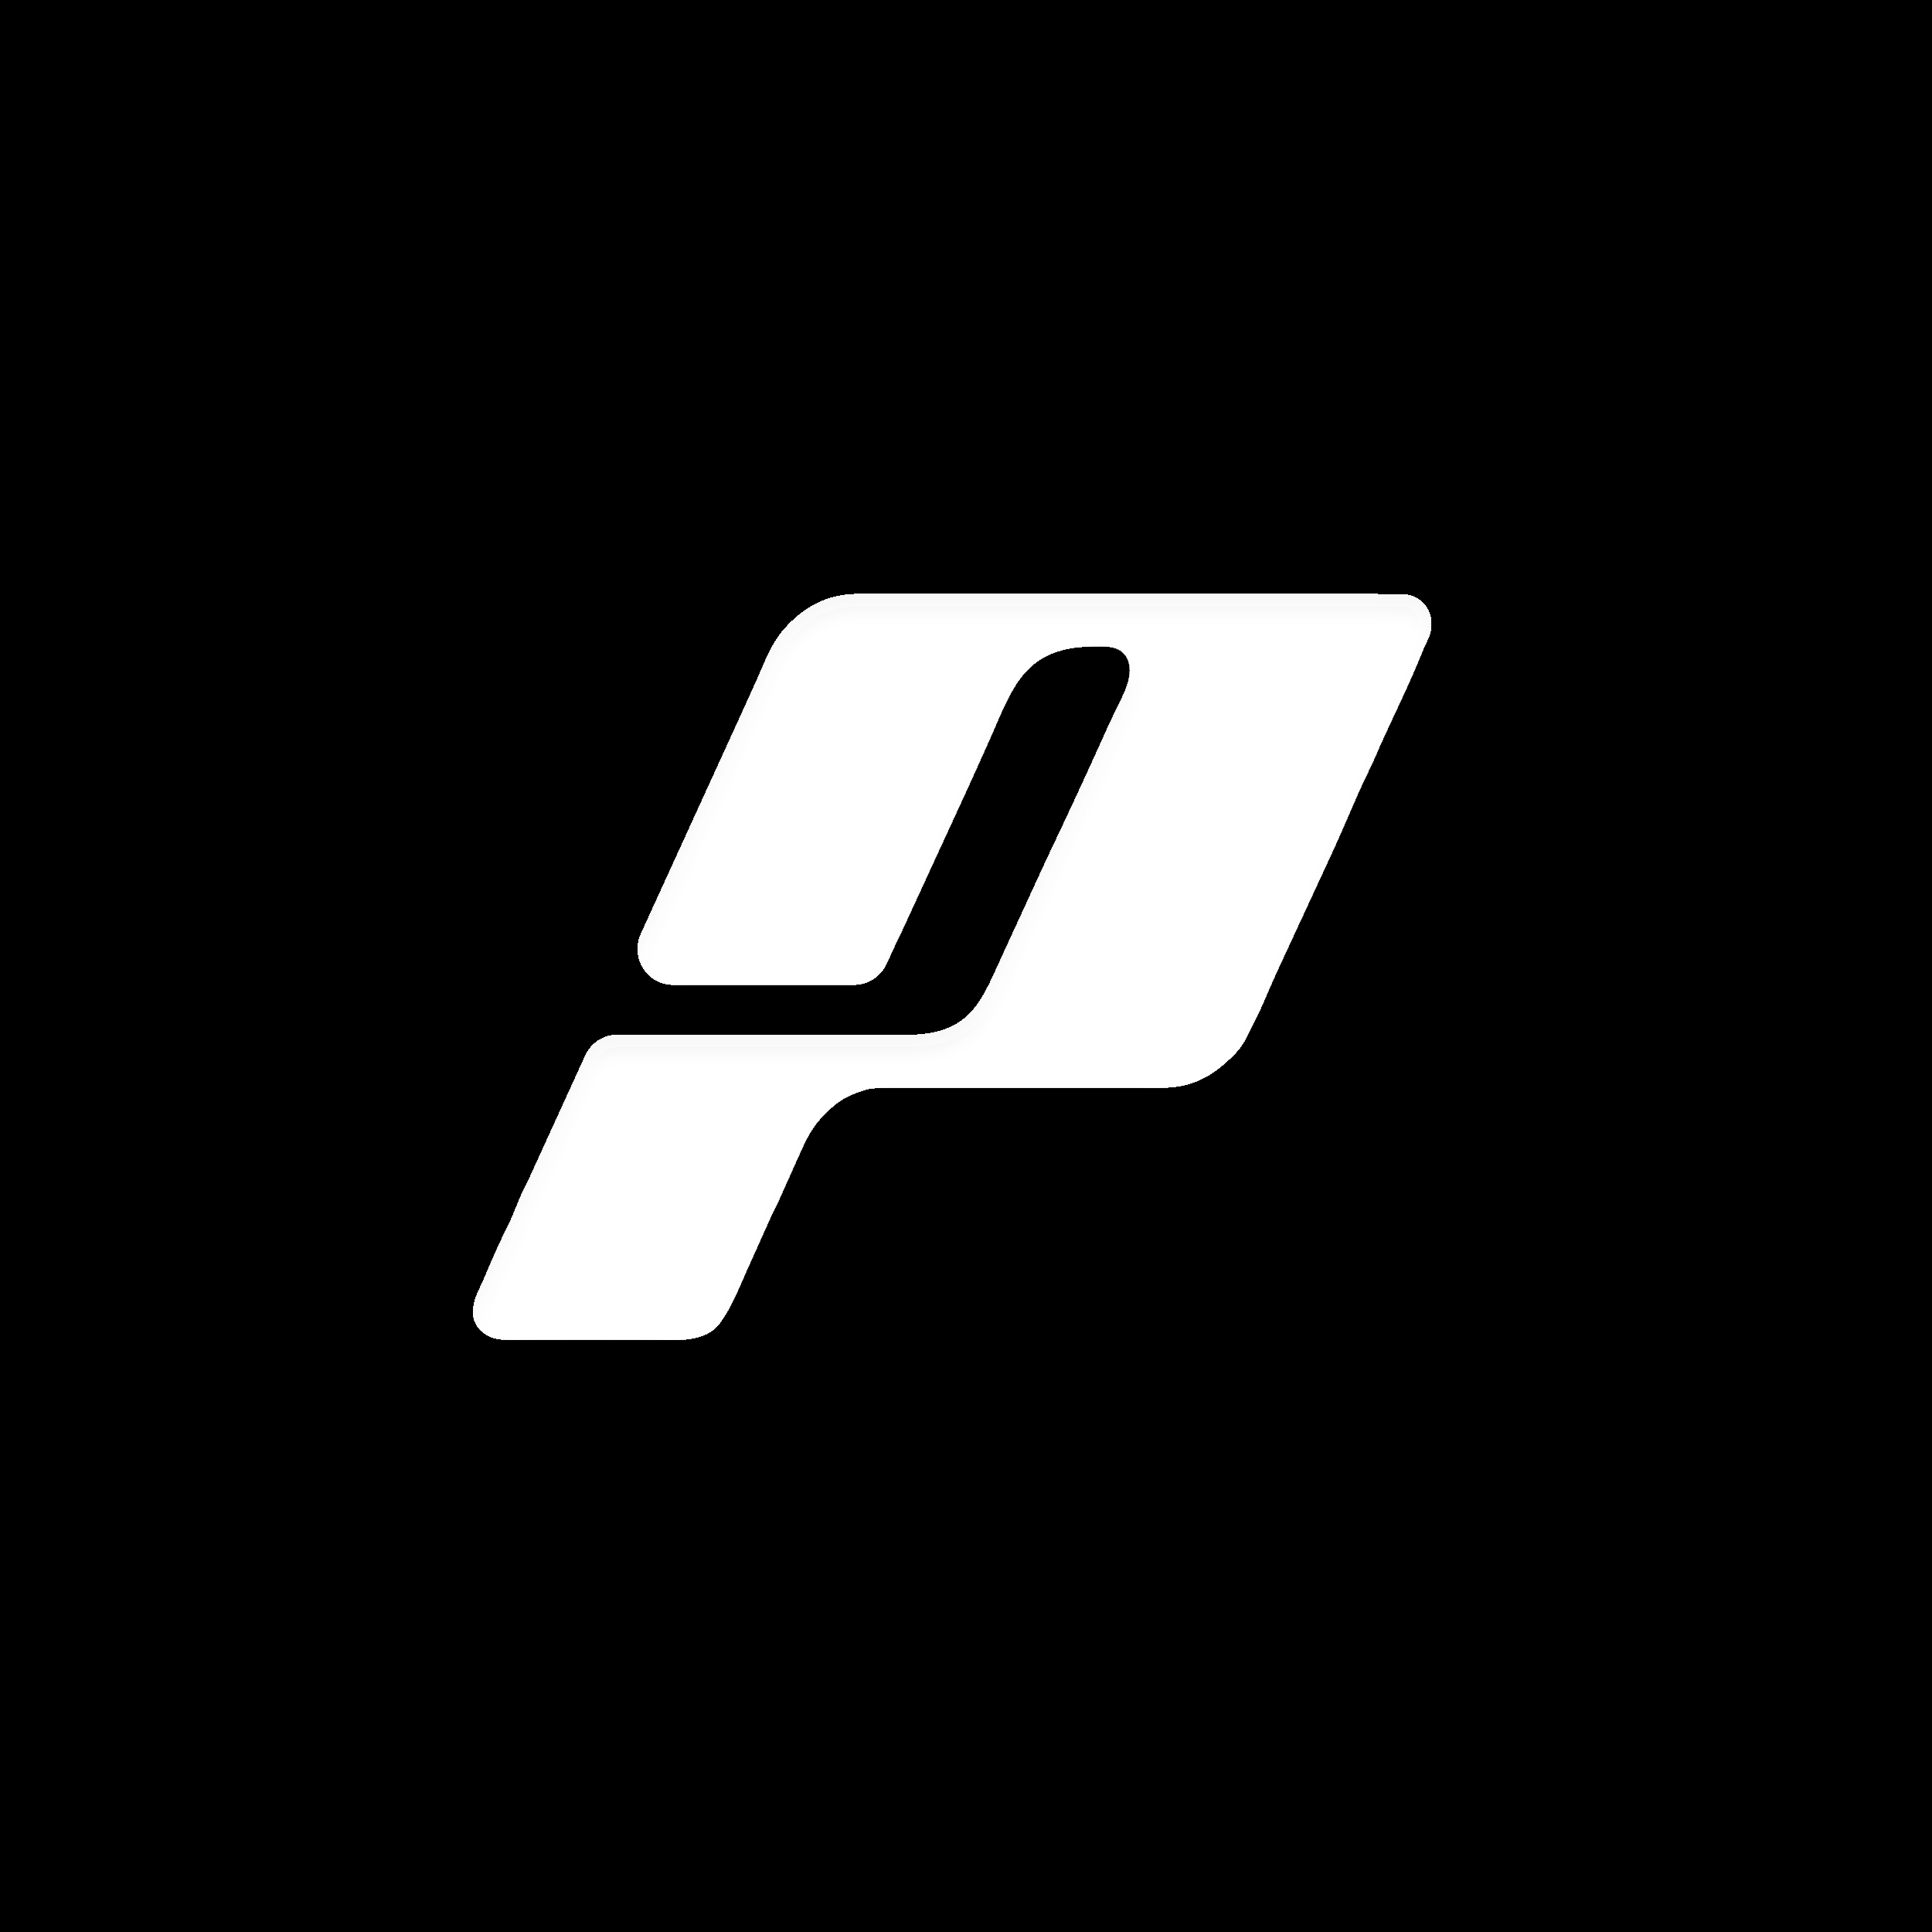
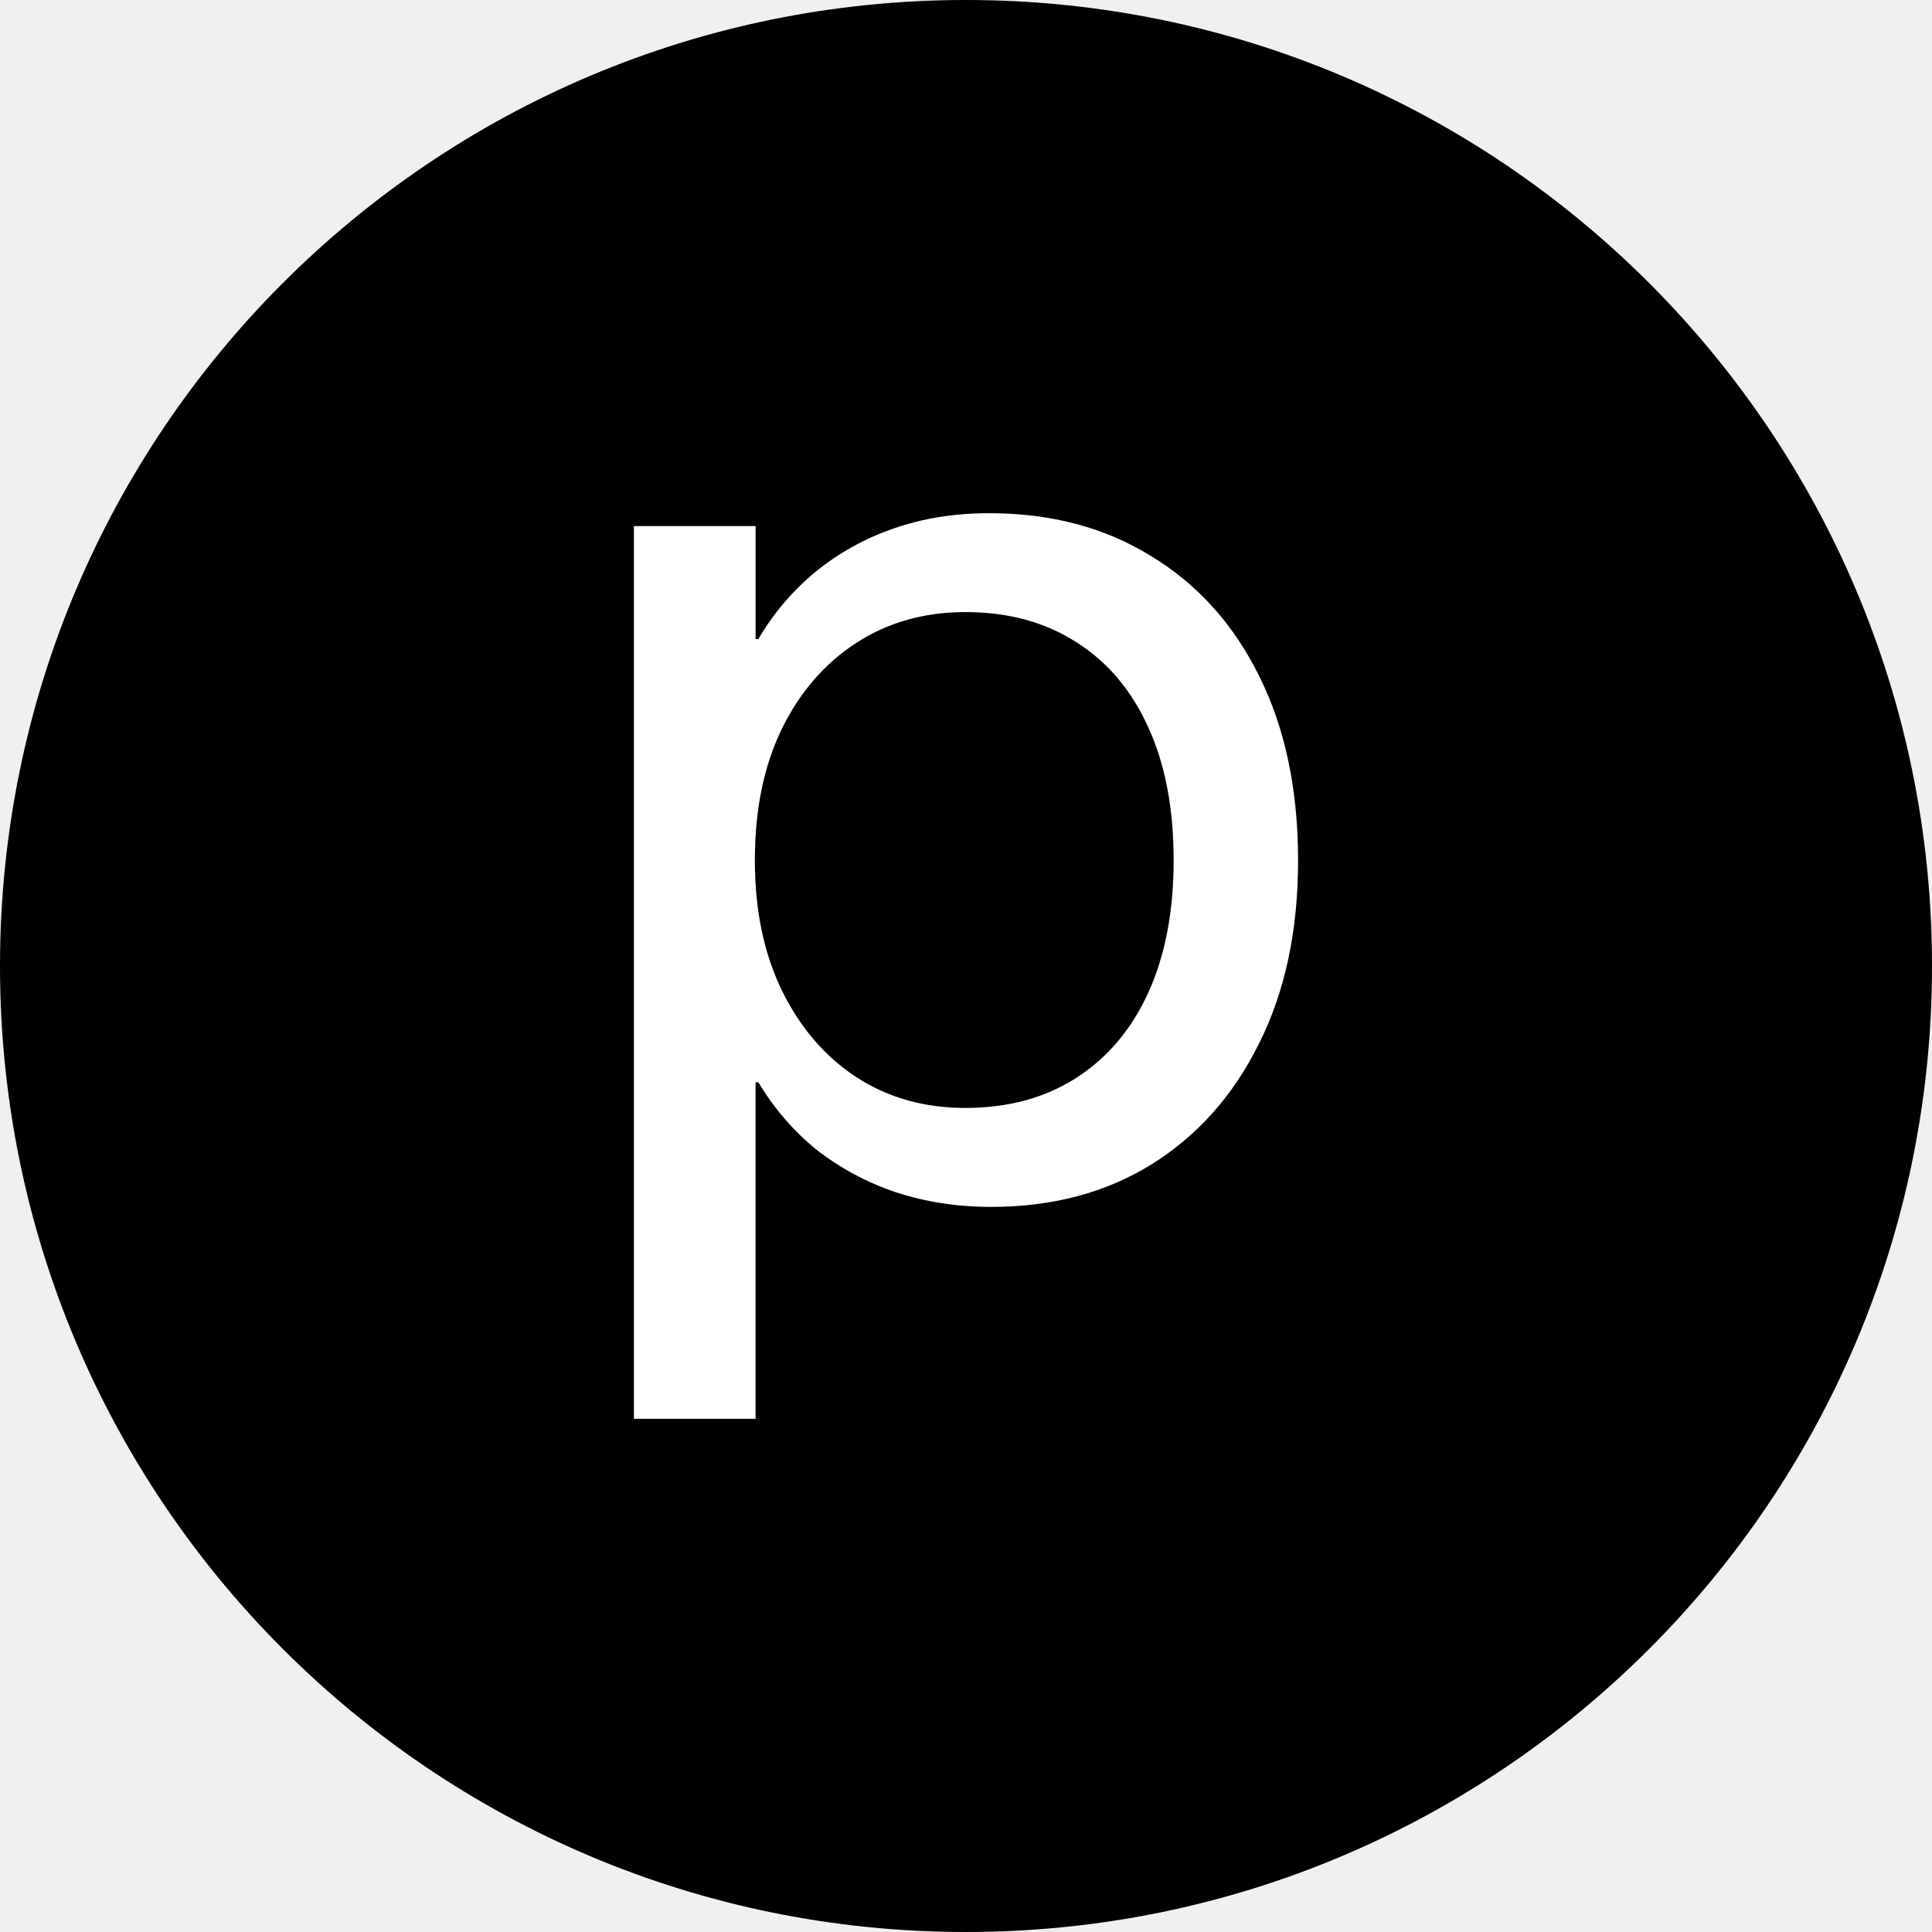
- <svg xmlns="http://www.w3.org/2000/svg" width="400" height="400" viewBox="0 0 400 400" fill="none">
-   <rect width="400" height="400" fill="black" />
-   <g filter="url(#filter0_ii_1141_2008)">
-     <path d="M290.022 123.047C282.061 123.007 274.099 123.017 266.135 123.017H219.794L190.662 123.022H181.489C179.85 123.017 177.631 122.95 176.048 123.076C170.499 123.504 166.241 126.026 162.508 130.152C159.781 133.164 158.395 137.071 156.74 140.77L152.857 149.33L135.921 186.387L132.728 193.378C130.49 198.277 134.045 203.859 139.401 203.859H176.8C179.619 203.859 182.188 202.236 183.413 199.683C184.007 198.443 184.609 197.199 185.141 195.98C185.776 194.521 186.556 193.073 187.209 191.626L200.57 162.613L204.964 152.856C209.454 142.688 211.861 134.56 224.738 133.861C226.881 133.777 230.721 133.453 232.377 134.96C234.661 137.04 234.019 140.497 232.956 143.037C231.884 145.606 230.512 148.092 229.37 150.648C225.258 159.816 221.036 168.931 216.705 177.996L207.963 196.99C203.53 206.48 201.639 213.64 189.476 214.274C189.35 214.274 189.231 214.274 189.11 214.272L127.891 214.274C125.021 214.274 122.416 215.956 121.217 218.579L109.652 243.902C109.148 245.021 108.563 246.08 108.05 247.186C107.137 249.185 106.394 251.387 105.42 253.352C103.571 257.078 101.868 260.848 100.277 264.692C99.219 267.246 97.805 269.252 97.999 272.121C98.169 274.611 100.147 276.424 102.448 277.066C102.824 277.171 103.209 277.23 103.598 277.268C105.616 277.462 107.977 277.371 110.033 277.369L121.742 277.354L135.06 277.373C139.548 277.38 145.78 278.085 148.883 274.054C151.267 270.955 152.984 266.625 154.57 263.037L159.493 252.072C160.084 250.783 160.75 249.56 161.32 248.261L165.022 239.99C166.942 235.752 167.996 233.136 171.543 229.845C173.944 227.597 175.454 226.852 178.503 225.801C179.011 225.627 179.724 225.425 180.029 225.385C181.604 225.176 183.434 225.185 185.005 225.18H192.33H225.564L235.328 225.185C238.538 225.185 242.424 225.383 245.498 224.587C249.718 223.492 252.989 220.979 255.934 217.84C257.695 215.962 258.498 213.733 259.65 211.524C261.346 208.274 262.601 204.952 264.119 201.643L274.724 178.745C276.857 174.196 278.873 169.512 280.871 164.902C282.41 161.35 284.246 157.912 285.702 154.313C288.7 147.69 291.973 141.162 294.648 134.4C295.016 133.478 295.556 132.503 295.903 131.577C296.152 130.901 296.29 130.19 296.313 129.47C296.463 125.735 293.695 123.07 290.033 123.053L290.022 123.047Z" fill="white" />
-   </g>
-   <path d="M181.486 124.291H190.662L219.794 124.287H278.079C281.942 124.289 285.804 124.296 289.666 124.314L289.677 124.321L290.026 124.323C293.02 124.337 295.164 126.453 295.044 129.419V129.43C295.025 130.012 294.914 130.587 294.714 131.132C294.561 131.539 294.362 131.969 294.136 132.447C293.918 132.909 293.671 133.424 293.469 133.93L293.468 133.933C290.807 140.658 287.572 147.103 284.545 153.789L284.534 153.812L284.524 153.837C283.812 155.599 283.004 157.328 282.171 159.08C281.343 160.822 280.486 162.595 279.705 164.396C277.705 169.013 275.698 173.678 273.574 178.206L273.572 178.211L262.967 201.109L262.965 201.113C261.393 204.54 260.207 207.711 258.524 210.937C257.273 213.334 256.61 215.262 255.008 216.971C252.239 219.922 249.269 222.2 245.542 223.259L245.18 223.357C243.026 223.915 240.437 223.95 237.87 223.933L235.328 223.915L225.564 223.911H185.001C183.653 223.915 182.012 223.906 180.501 224.053L179.862 224.126C179.419 224.184 178.603 224.424 178.09 224.601H178.089C176.546 225.132 175.317 225.611 174.154 226.269C172.984 226.93 171.926 227.747 170.68 228.914C166.922 232.4 165.778 235.244 163.865 239.466L163.863 239.472L160.161 247.742L160.158 247.75C159.886 248.37 159.588 248.978 159.276 249.606C158.969 250.228 158.644 250.877 158.339 251.542L158.334 251.552L153.411 262.518L153.408 262.524C151.885 265.972 150.347 269.821 148.295 272.714L147.877 273.279C146.622 274.91 144.684 275.661 142.326 275.969C139.929 276.281 137.422 276.107 135.062 276.104L121.744 276.085H121.74L110.031 276.1C107.901 276.102 105.656 276.19 103.72 276.004H103.721C103.376 275.97 103.07 275.921 102.79 275.843H102.789C100.906 275.317 99.481 273.929 99.282 272.203L99.267 272.035C99.186 270.847 99.432 269.822 99.851 268.751C100.064 268.206 100.317 267.661 100.597 267.066C100.803 266.629 101.024 266.163 101.238 265.675L101.45 265.178C103.031 261.358 104.722 257.614 106.557 253.916C107.068 252.885 107.514 251.803 107.936 250.757C108.362 249.698 108.762 248.685 109.202 247.72C109.448 247.19 109.712 246.669 109.988 246.12C110.261 245.578 110.545 245.01 110.81 244.422L122.372 219.106C123.365 216.932 125.522 215.543 127.891 215.543L189.088 215.541C189.222 215.543 189.352 215.543 189.476 215.543H189.509L189.542 215.542C195.921 215.21 199.787 213.134 202.594 209.767C203.962 208.125 205.045 206.216 206.054 204.165C207.046 202.146 208.035 199.835 209.113 197.527L209.116 197.521L217.851 178.543C222.186 169.469 226.413 160.344 230.528 151.167L230.529 151.166C231.088 149.915 231.704 148.68 232.329 147.407C232.794 146.46 233.263 145.495 233.701 144.514L234.128 143.527C234.695 142.171 235.182 140.5 235.191 138.833C235.201 137.144 234.713 135.37 233.232 134.021L233.231 134.021C232.058 132.953 230.289 132.646 228.825 132.547C227.303 132.444 225.708 132.553 224.688 132.593H224.669C217.911 132.96 213.743 135.31 210.723 139.004C207.809 142.567 205.996 147.376 203.803 152.343L199.417 162.082L186.056 191.096L186.052 191.104C185.736 191.804 185.388 192.507 185.028 193.239C184.673 193.963 184.307 194.714 183.977 195.473C183.457 196.666 182.866 197.886 182.268 199.135C181.252 201.25 179.127 202.59 176.801 202.59H139.401C134.983 202.59 132.024 197.975 133.883 193.905L137.076 186.914L154.012 149.857L154.014 149.854L157.896 141.295L157.899 141.289C159.615 137.453 160.898 133.822 163.449 131.004H163.45C167.014 127.064 170.987 124.74 176.145 124.343L176.148 124.342C177.662 124.221 179.78 124.287 181.486 124.291Z" stroke="white" stroke-opacity="0.4" stroke-width="2.54" />
-   <defs>
-     <filter id="filter0_ii_1141_2008" x="97.981" y="119.614" width="198.337" height="161.197" filterUnits="userSpaceOnUse" color-interpolation-filters="sRGB">
-       <feFlood flood-opacity="0" result="BackgroundImageFix" />
-       <feBlend mode="normal" in="SourceGraphic" in2="BackgroundImageFix" result="shape" />
-       <feColorMatrix in="SourceAlpha" type="matrix" values="0 0 0 0 0 0 0 0 0 0 0 0 0 0 0 0 0 0 127 0" result="hardAlpha" />
-       <feOffset dy="-3.386" />
-       <feGaussianBlur stdDeviation="3.598" />
-       <feComposite in2="hardAlpha" operator="arithmetic" k2="-1" k3="1" />
-       <feColorMatrix type="matrix" values="0 0 0 0 1 0 0 0 0 1 0 0 0 0 1 0 0 0 1 0" />
-       <feBlend mode="normal" in2="shape" result="effect1_innerShadow_1141_2008" />
-       <feColorMatrix in="SourceAlpha" type="matrix" values="0 0 0 0 0 0 0 0 0 0 0 0 0 0 0 0 0 0 127 0" result="hardAlpha" />
-       <feOffset dy="3.386" />
-       <feGaussianBlur stdDeviation="1.693" />
-       <feComposite in2="hardAlpha" operator="arithmetic" k2="-1" k3="1" />
-       <feColorMatrix type="matrix" values="0 0 0 0 0.954 0 0 0 0 0.954 0 0 0 0 0.954 0 0 0 1 0" />
-       <feBlend mode="normal" in2="effect1_innerShadow_1141_2008" result="effect2_innerShadow_1141_2008" />
-     </filter>
-   </defs>
+ <svg xmlns="http://www.w3.org/2000/svg" width="64" height="64" fill="none" viewBox="0 0 64 64">
+   <path fill="#000" d="M0 32C0 14.327 14.327 0 32 0s32 14.327 32 32-14.327 32-32 32S0 49.673 0 32" />
+   <path fill="#fff" d="M21 47V17.426h4.03v3.744h.092a8.3 8.3 0 0 1 1.876-2.213 8.4 8.4 0 0 1 2.594-1.446Q31.05 17 32.764 17q3.08 0 5.373 1.425 2.316 1.405 3.59 4Q43 25 43 28.49v.022q0 3.489-1.297 6.064-1.274 2.575-3.566 4-2.269 1.404-5.303 1.404-1.69 0-3.173-.49a8.9 8.9 0 0 1-2.64-1.425 8.5 8.5 0 0 1-1.899-2.213h-.093V47zm10.977-10.298q2.13 0 3.682-1t2.385-2.83q.834-1.851.834-4.361v-.022q0-2.553-.834-4.383-.833-1.85-2.385-2.83-1.551-1-3.682-1-2.038 0-3.613 1.022-1.575 1.02-2.478 2.872-.88 1.83-.88 4.32v.02q0 2.469.904 4.32.903 1.83 2.454 2.85 1.575 1.023 3.613 1.022" />
</svg>
